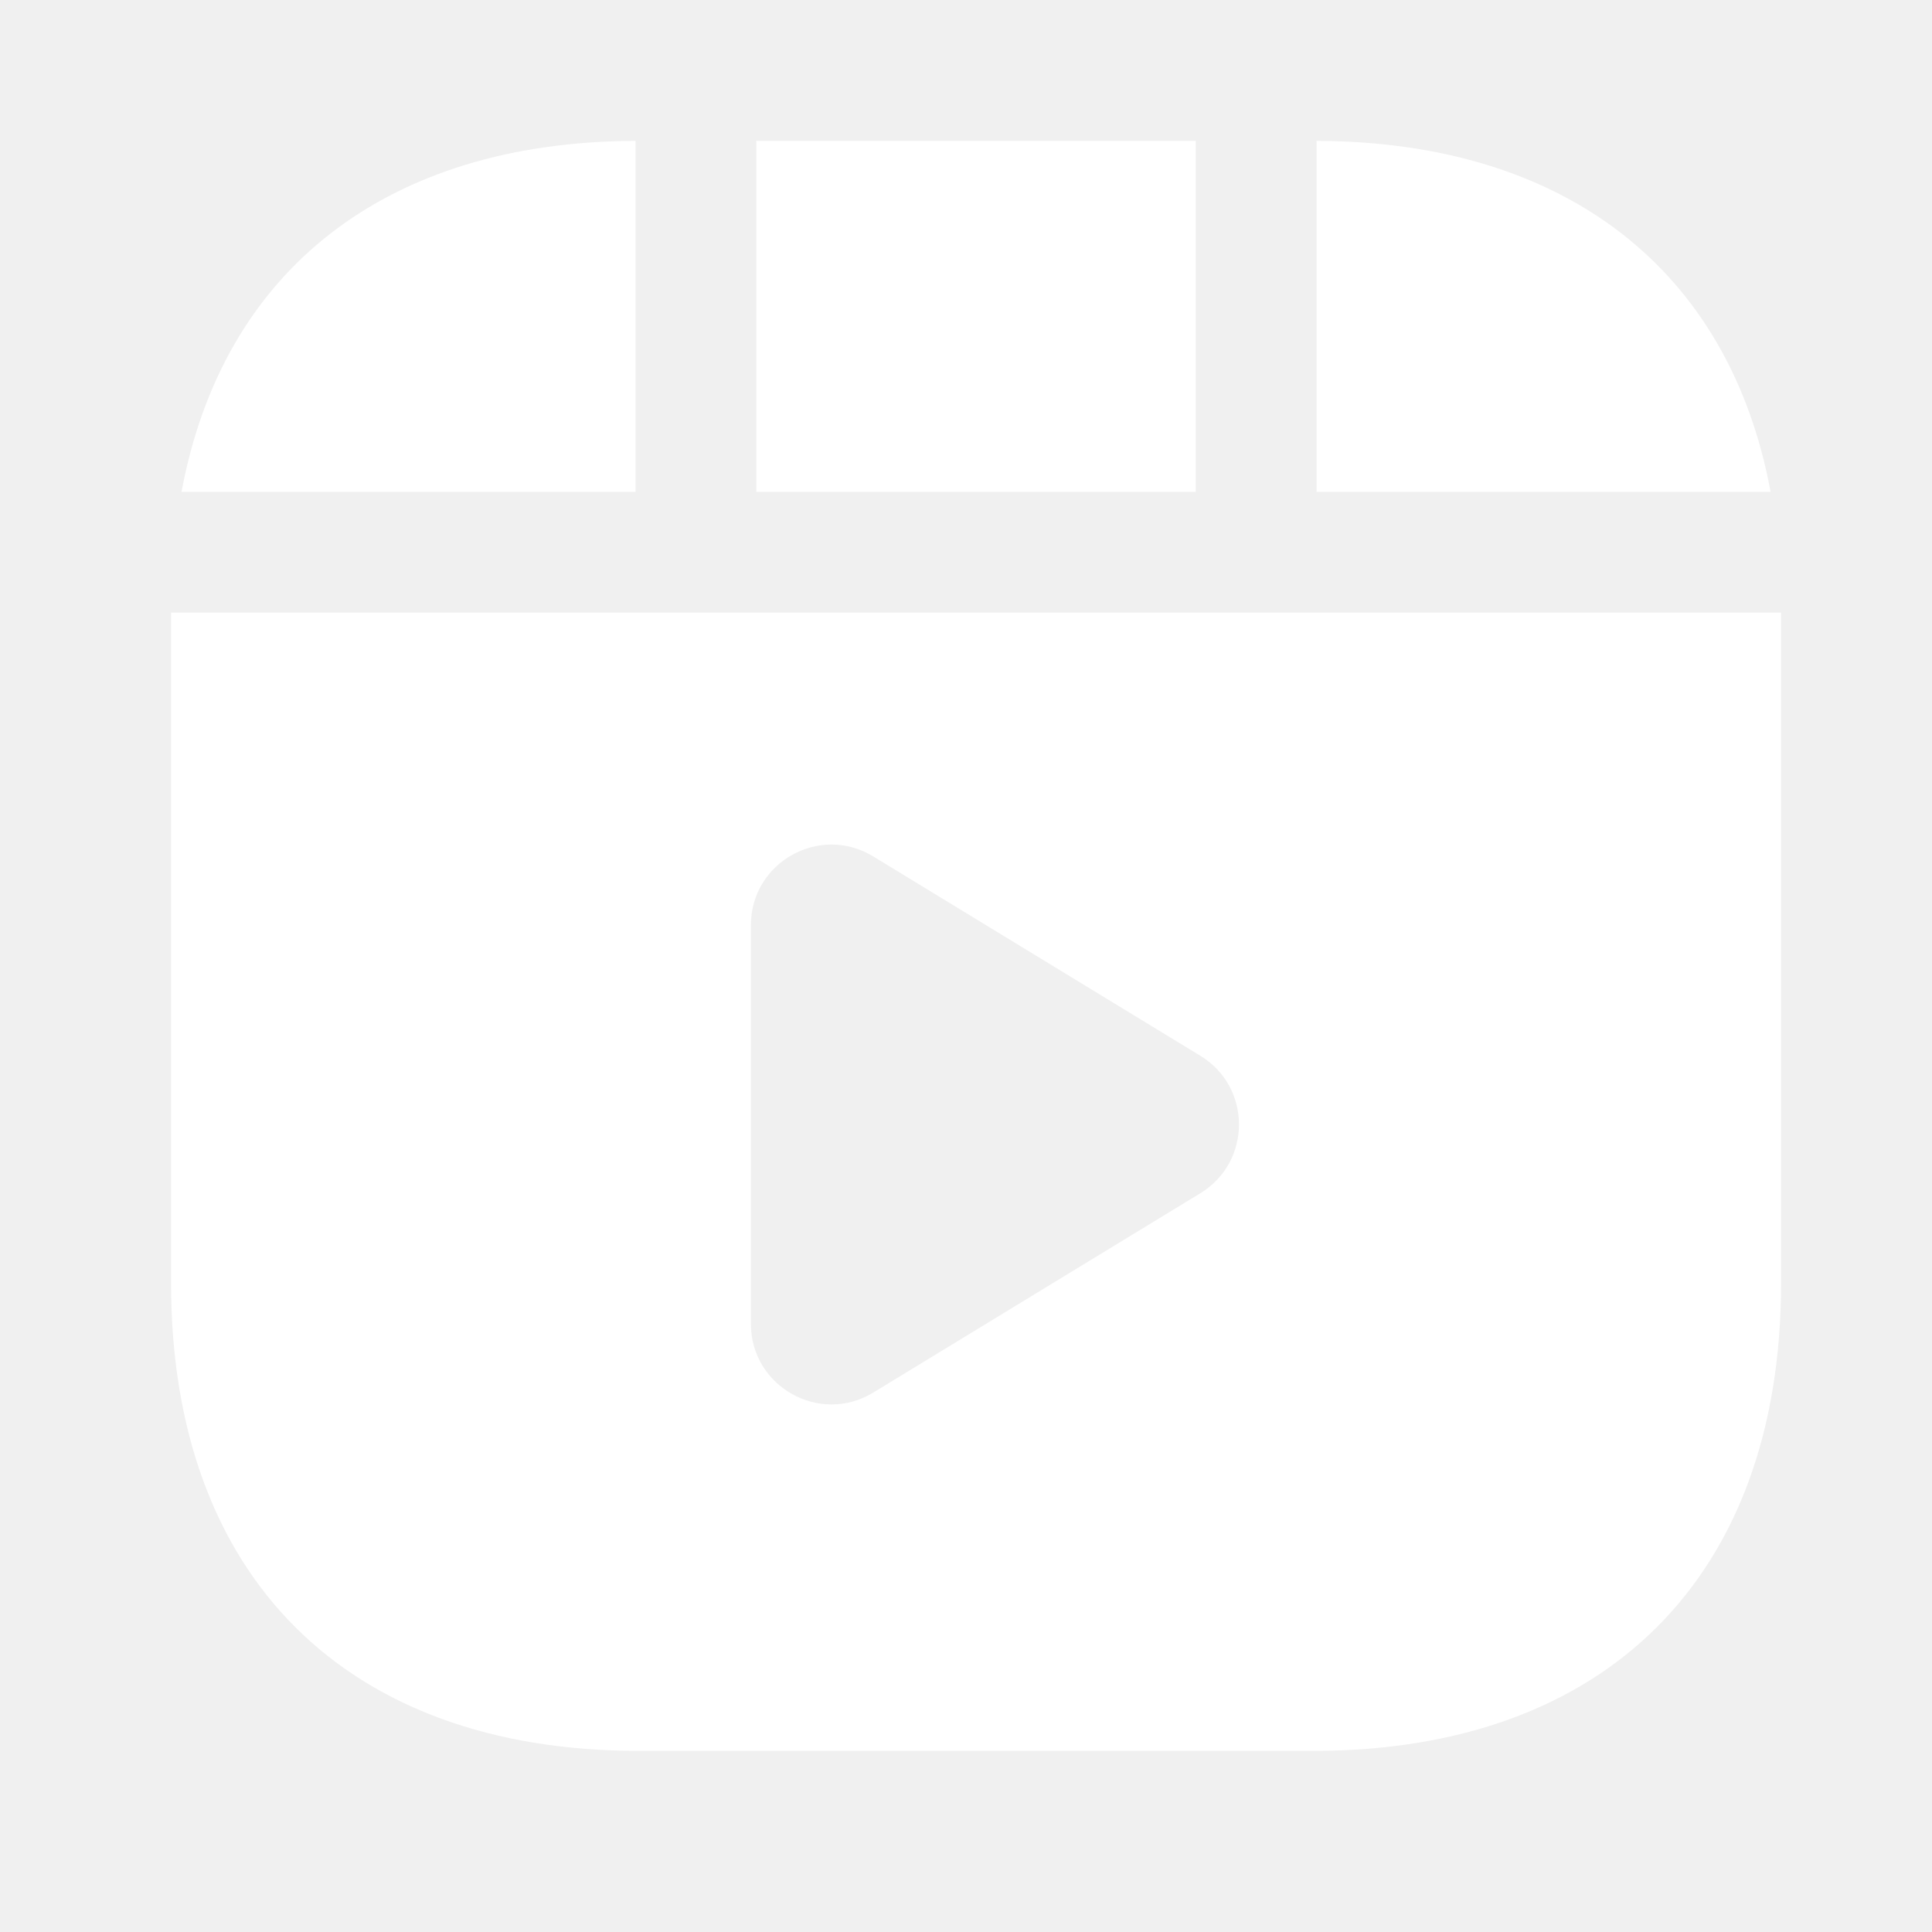
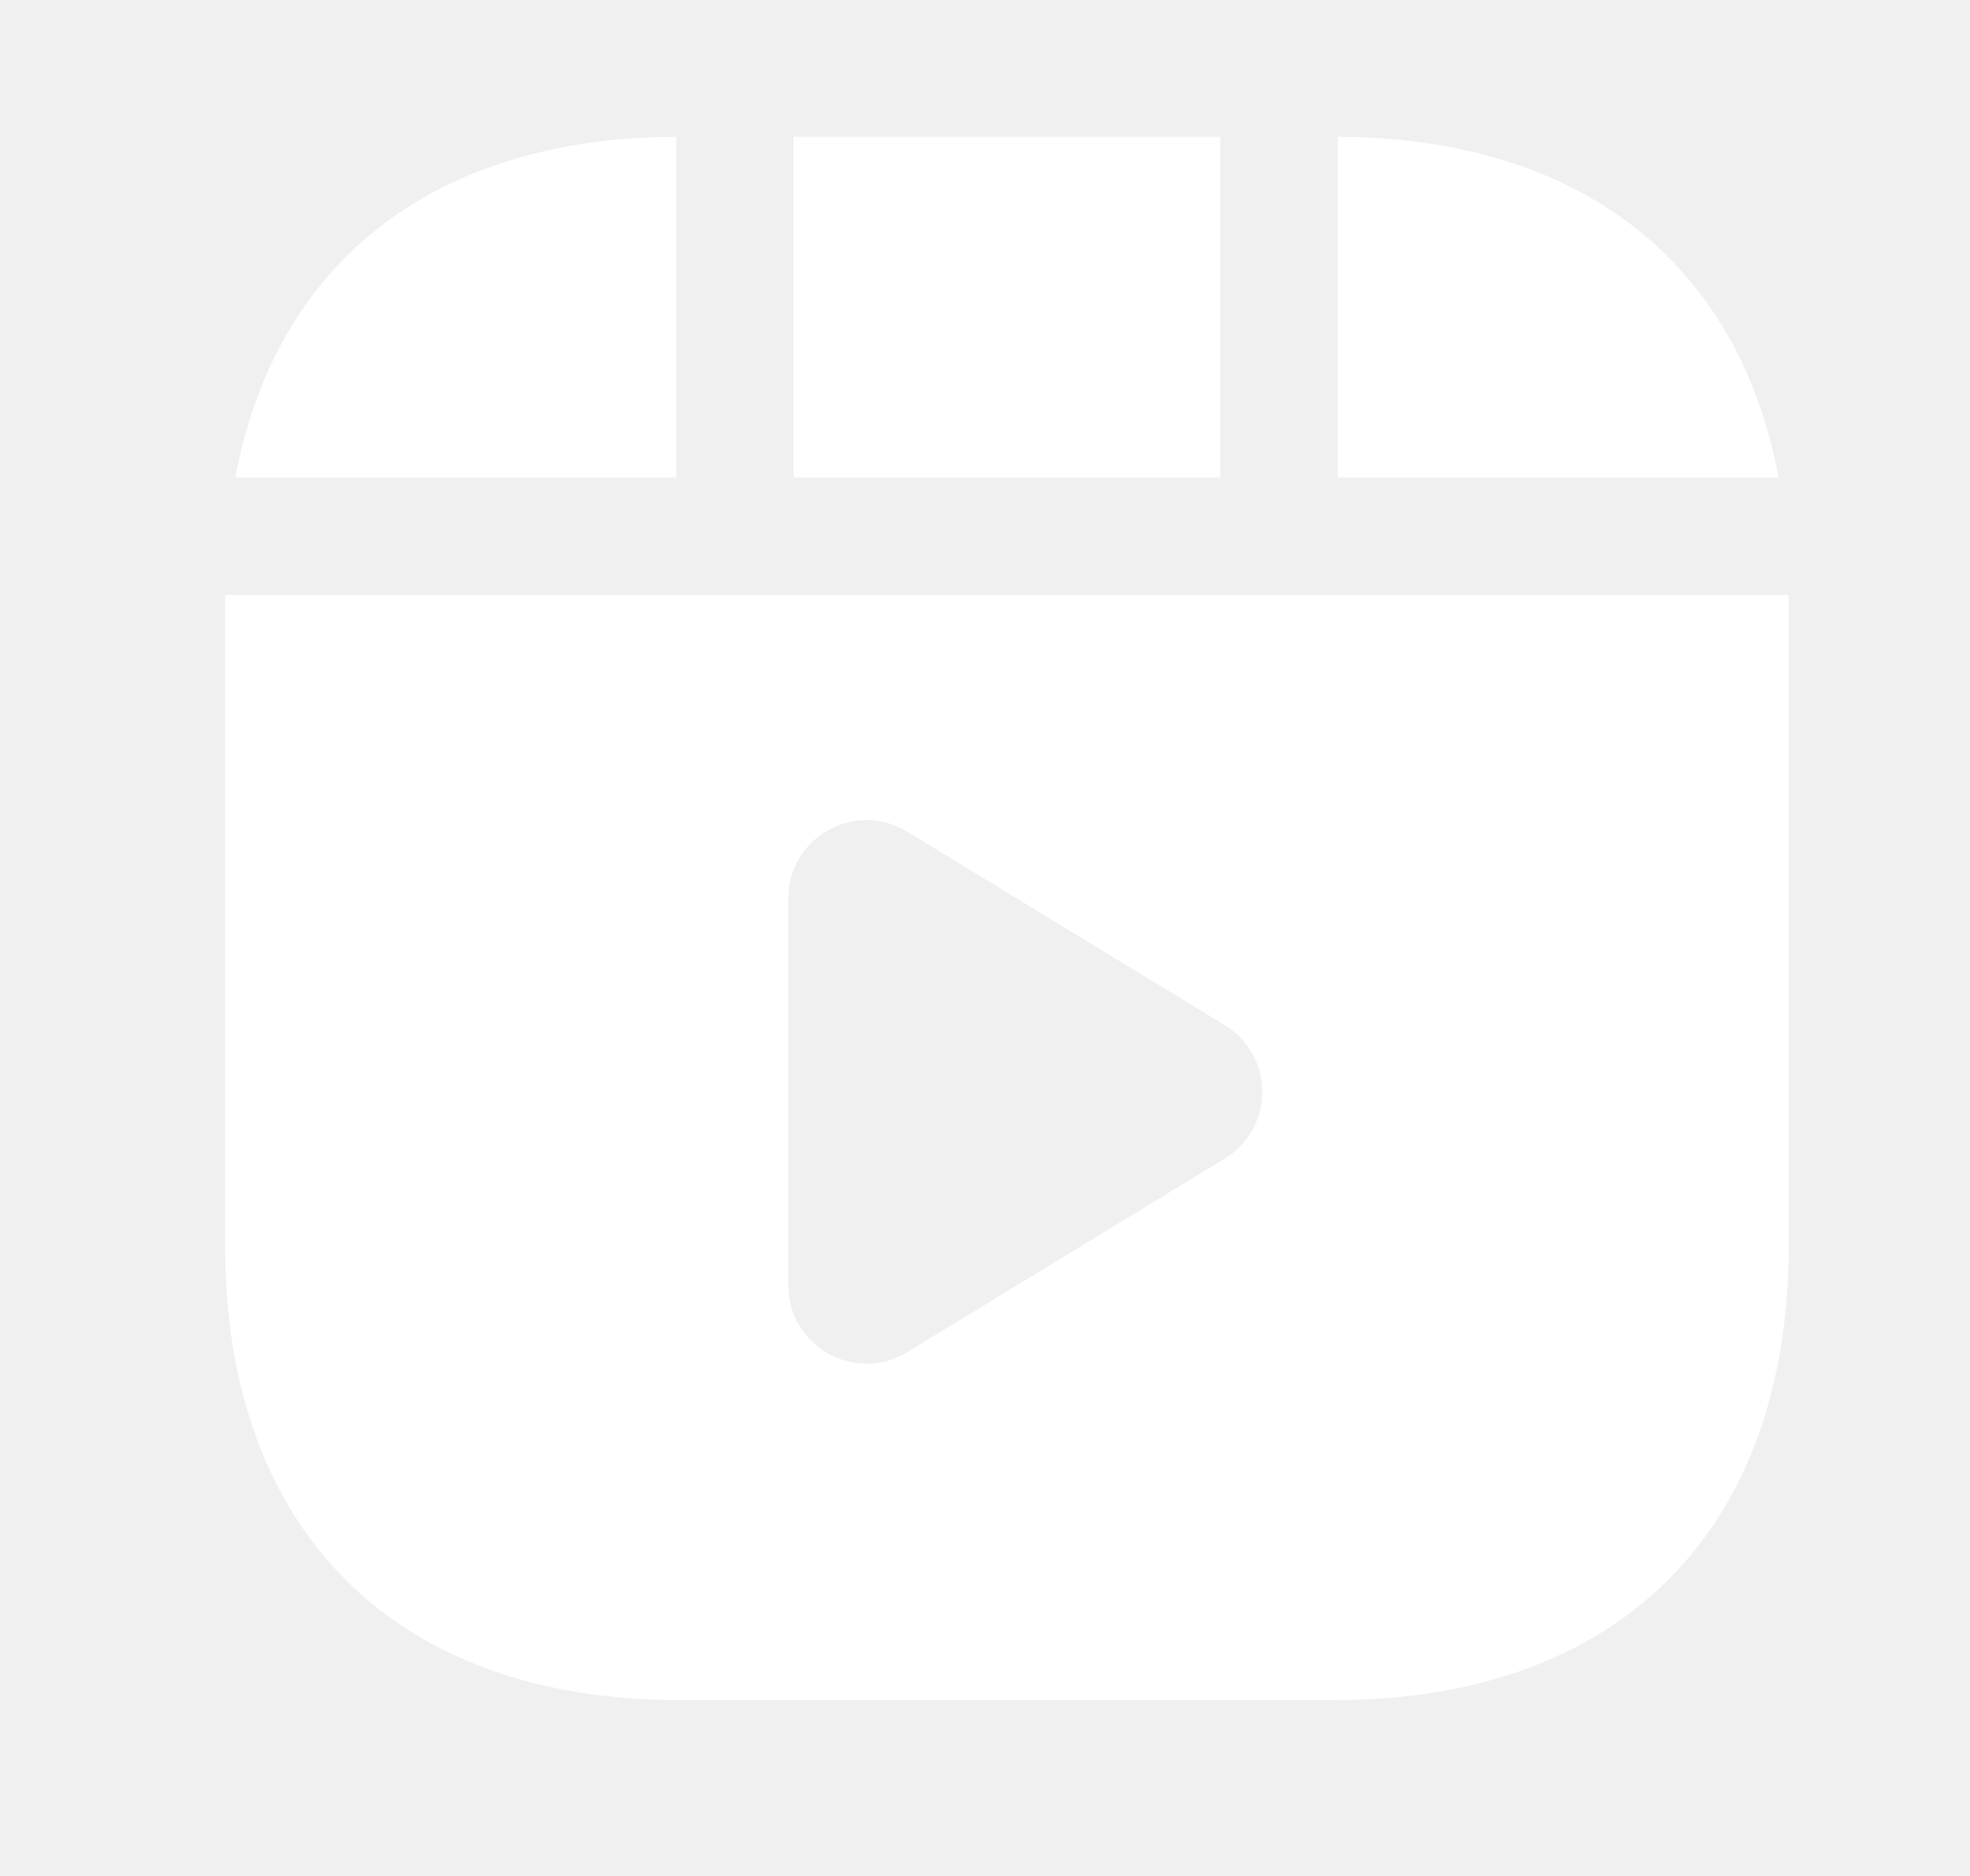
- <svg xmlns="http://www.w3.org/2000/svg" width="24" height="24" viewBox="0 0 24 24" fill="none">
-   <path d="M9.395 1.75H14.854V6.11H9.395V1.75Z" fill="white" />
-   <path d="M16.355 6.11V1.75C19.456 1.76 21.485 3.36 21.995 6.11H16.355Z" fill="white" />
-   <path fill-rule="evenodd" clip-rule="evenodd" d="M2.125 15.94V7.61H22.125V15.94C22.125 19.58 19.955 21.75 16.315 21.75H7.935C4.295 21.75 2.125 19.58 2.125 15.94ZM14.911 14.823C15.551 14.433 15.551 13.504 14.911 13.115L10.848 10.639C10.182 10.233 9.328 10.712 9.328 11.493L9.328 16.445C9.328 17.225 10.182 17.705 10.848 17.299L14.911 14.823Z" fill="white" />
-   <path d="M2.255 6.11C2.765 3.36 4.795 1.76 7.895 1.75V6.11H2.255Z" fill="white" />
+ <svg xmlns="http://www.w3.org/2000/svg" width="21" height="20" viewBox="0 0 21 20" fill="none">
+   <g id="Icons / Bold / Video">
+     <g id="Union">
+       <path d="M8.458 1.458H13.008V5.092H8.458V1.458Z" fill="white" />
+       <path d="M14.259 5.092V1.458C16.842 1.467 18.534 2.8 18.959 5.092H14.259Z" fill="white" />
+       <path fill-rule="evenodd" clip-rule="evenodd" d="M2.4 13.284V6.342H19.067V13.284C19.067 16.317 17.259 18.125 14.225 18.125H7.242C4.209 18.125 2.4 16.317 2.4 13.284ZM13.056 12.352C13.588 12.027 13.588 11.254 13.056 10.929L9.67 8.866C9.115 8.527 8.403 8.927 8.403 9.577L8.403 13.704C8.403 14.354 9.115 14.754 9.67 14.416L13.056 12.352Z" fill="white" />
+       <path d="M2.509 5.092C2.934 2.8 4.625 1.467 7.209 1.458V5.092H2.509Z" fill="white" />
+     </g>
+   </g>
</svg>
